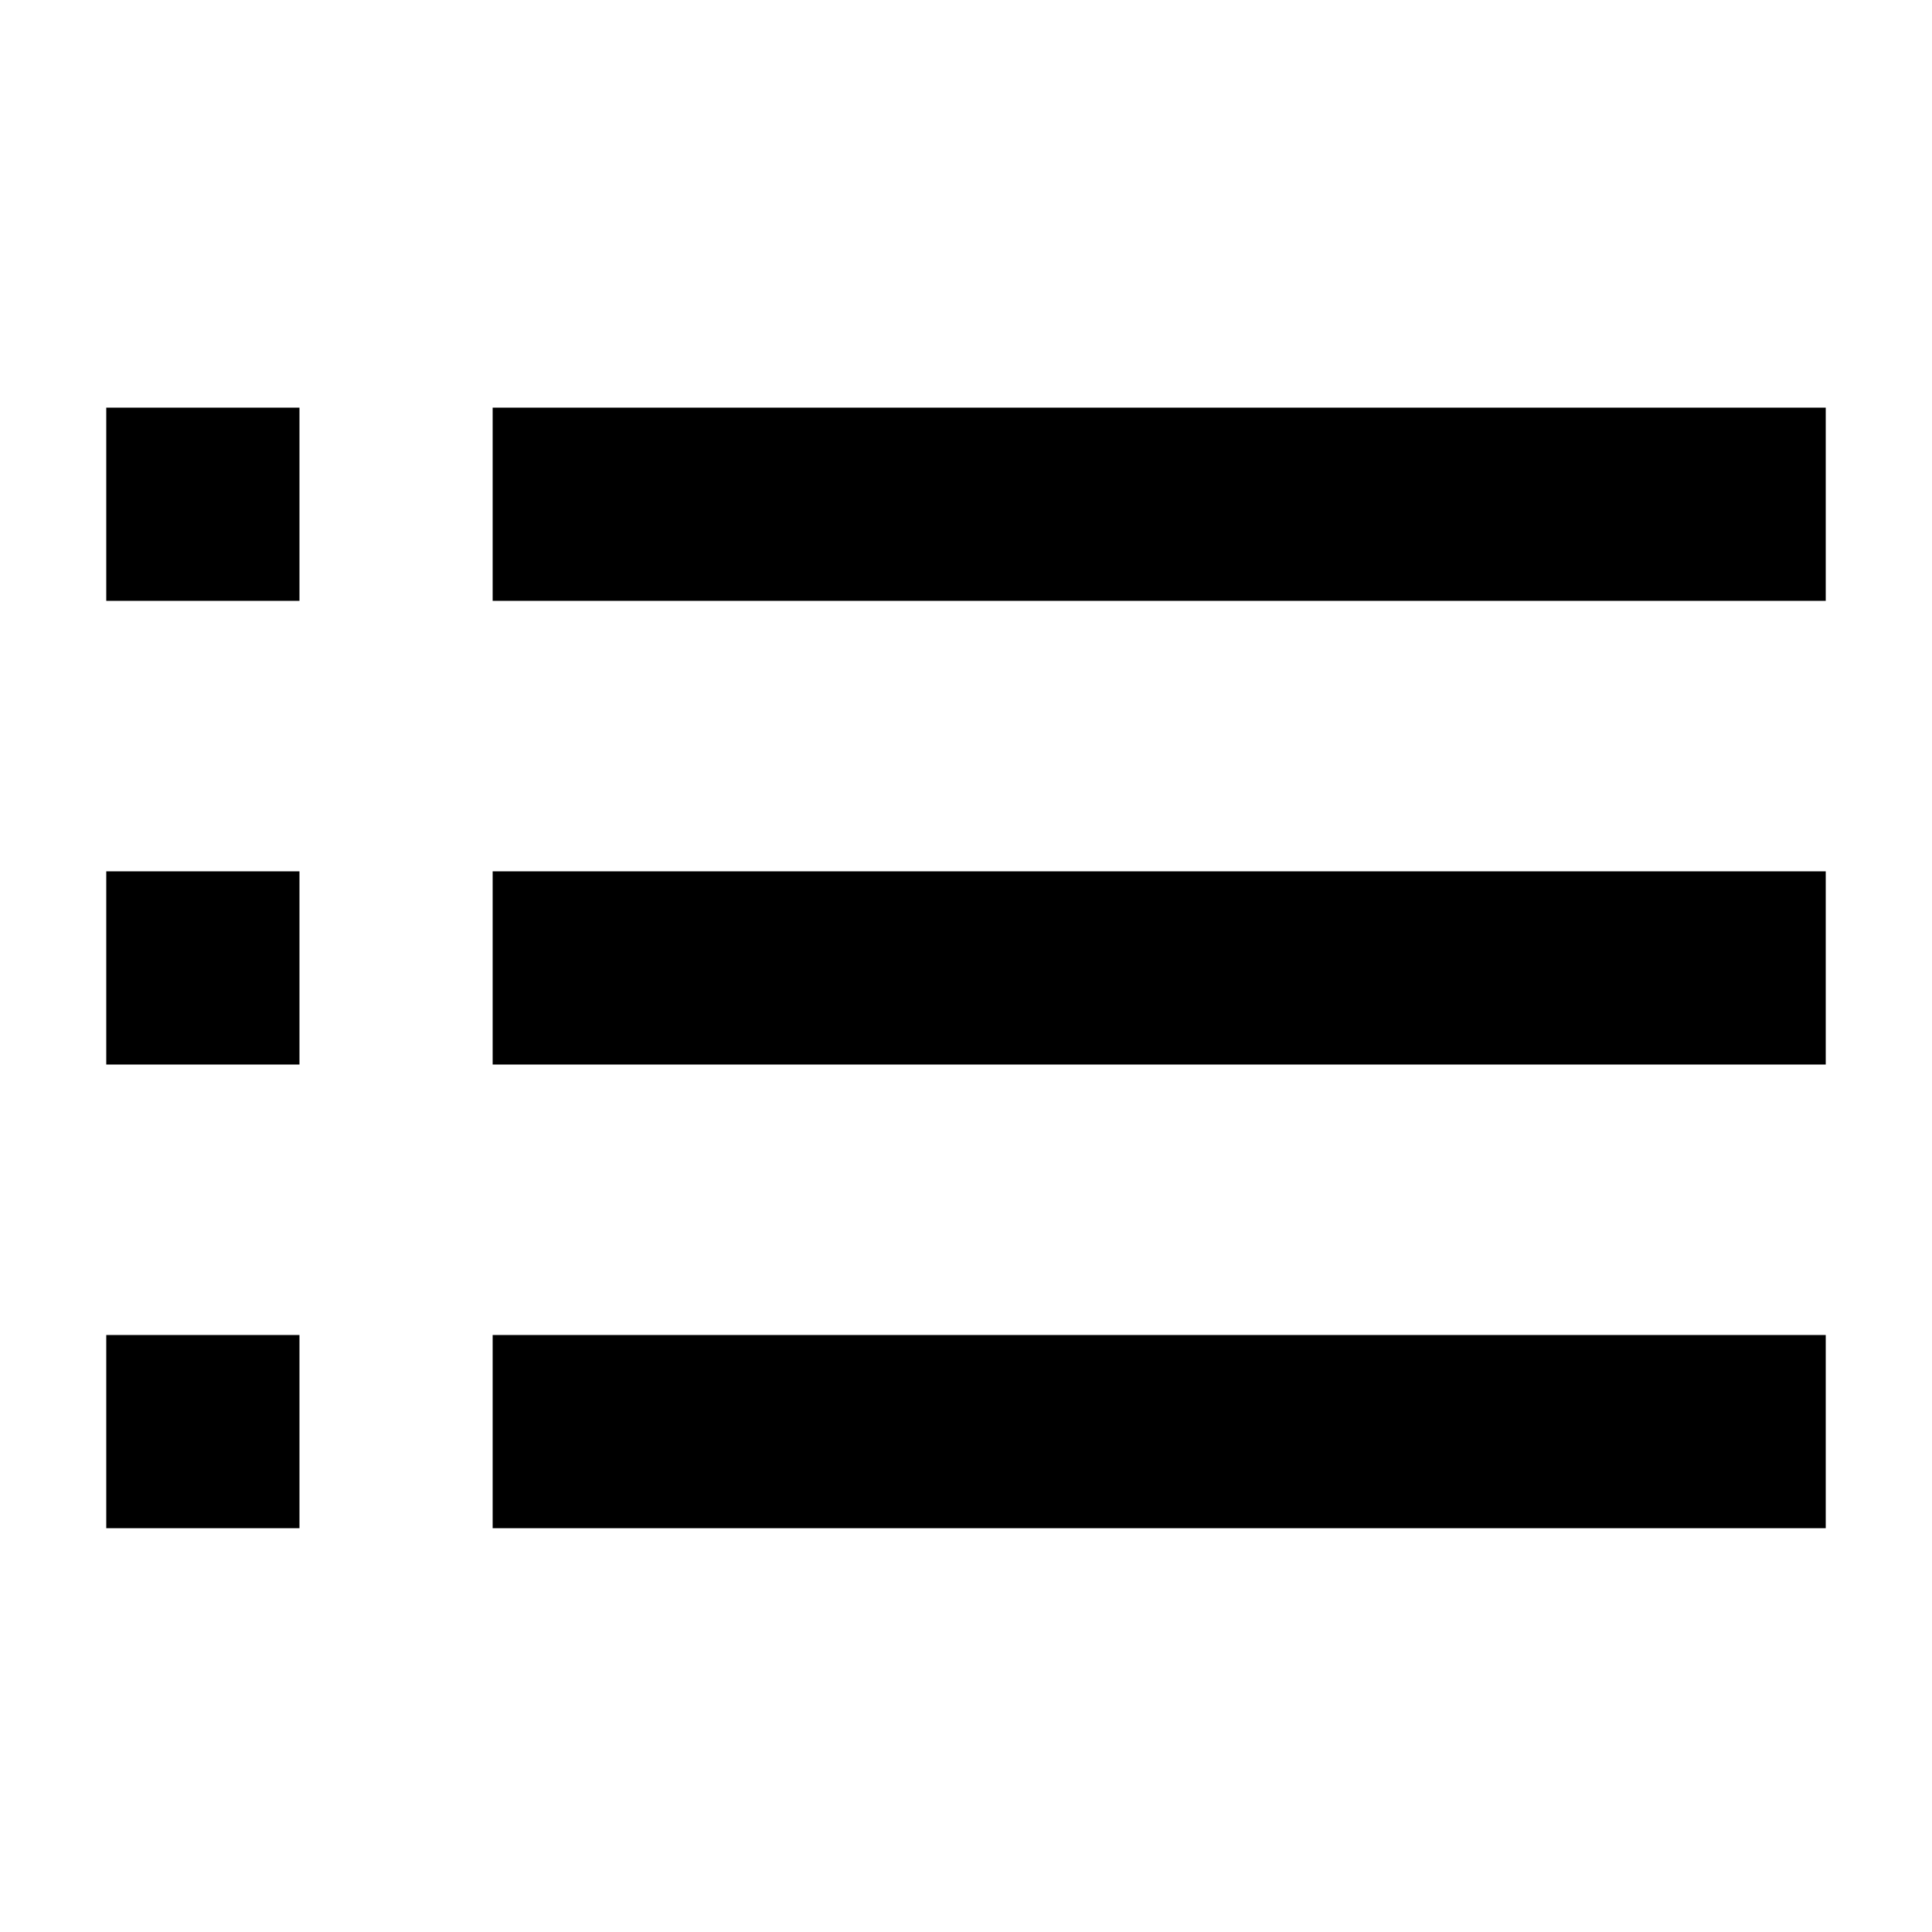
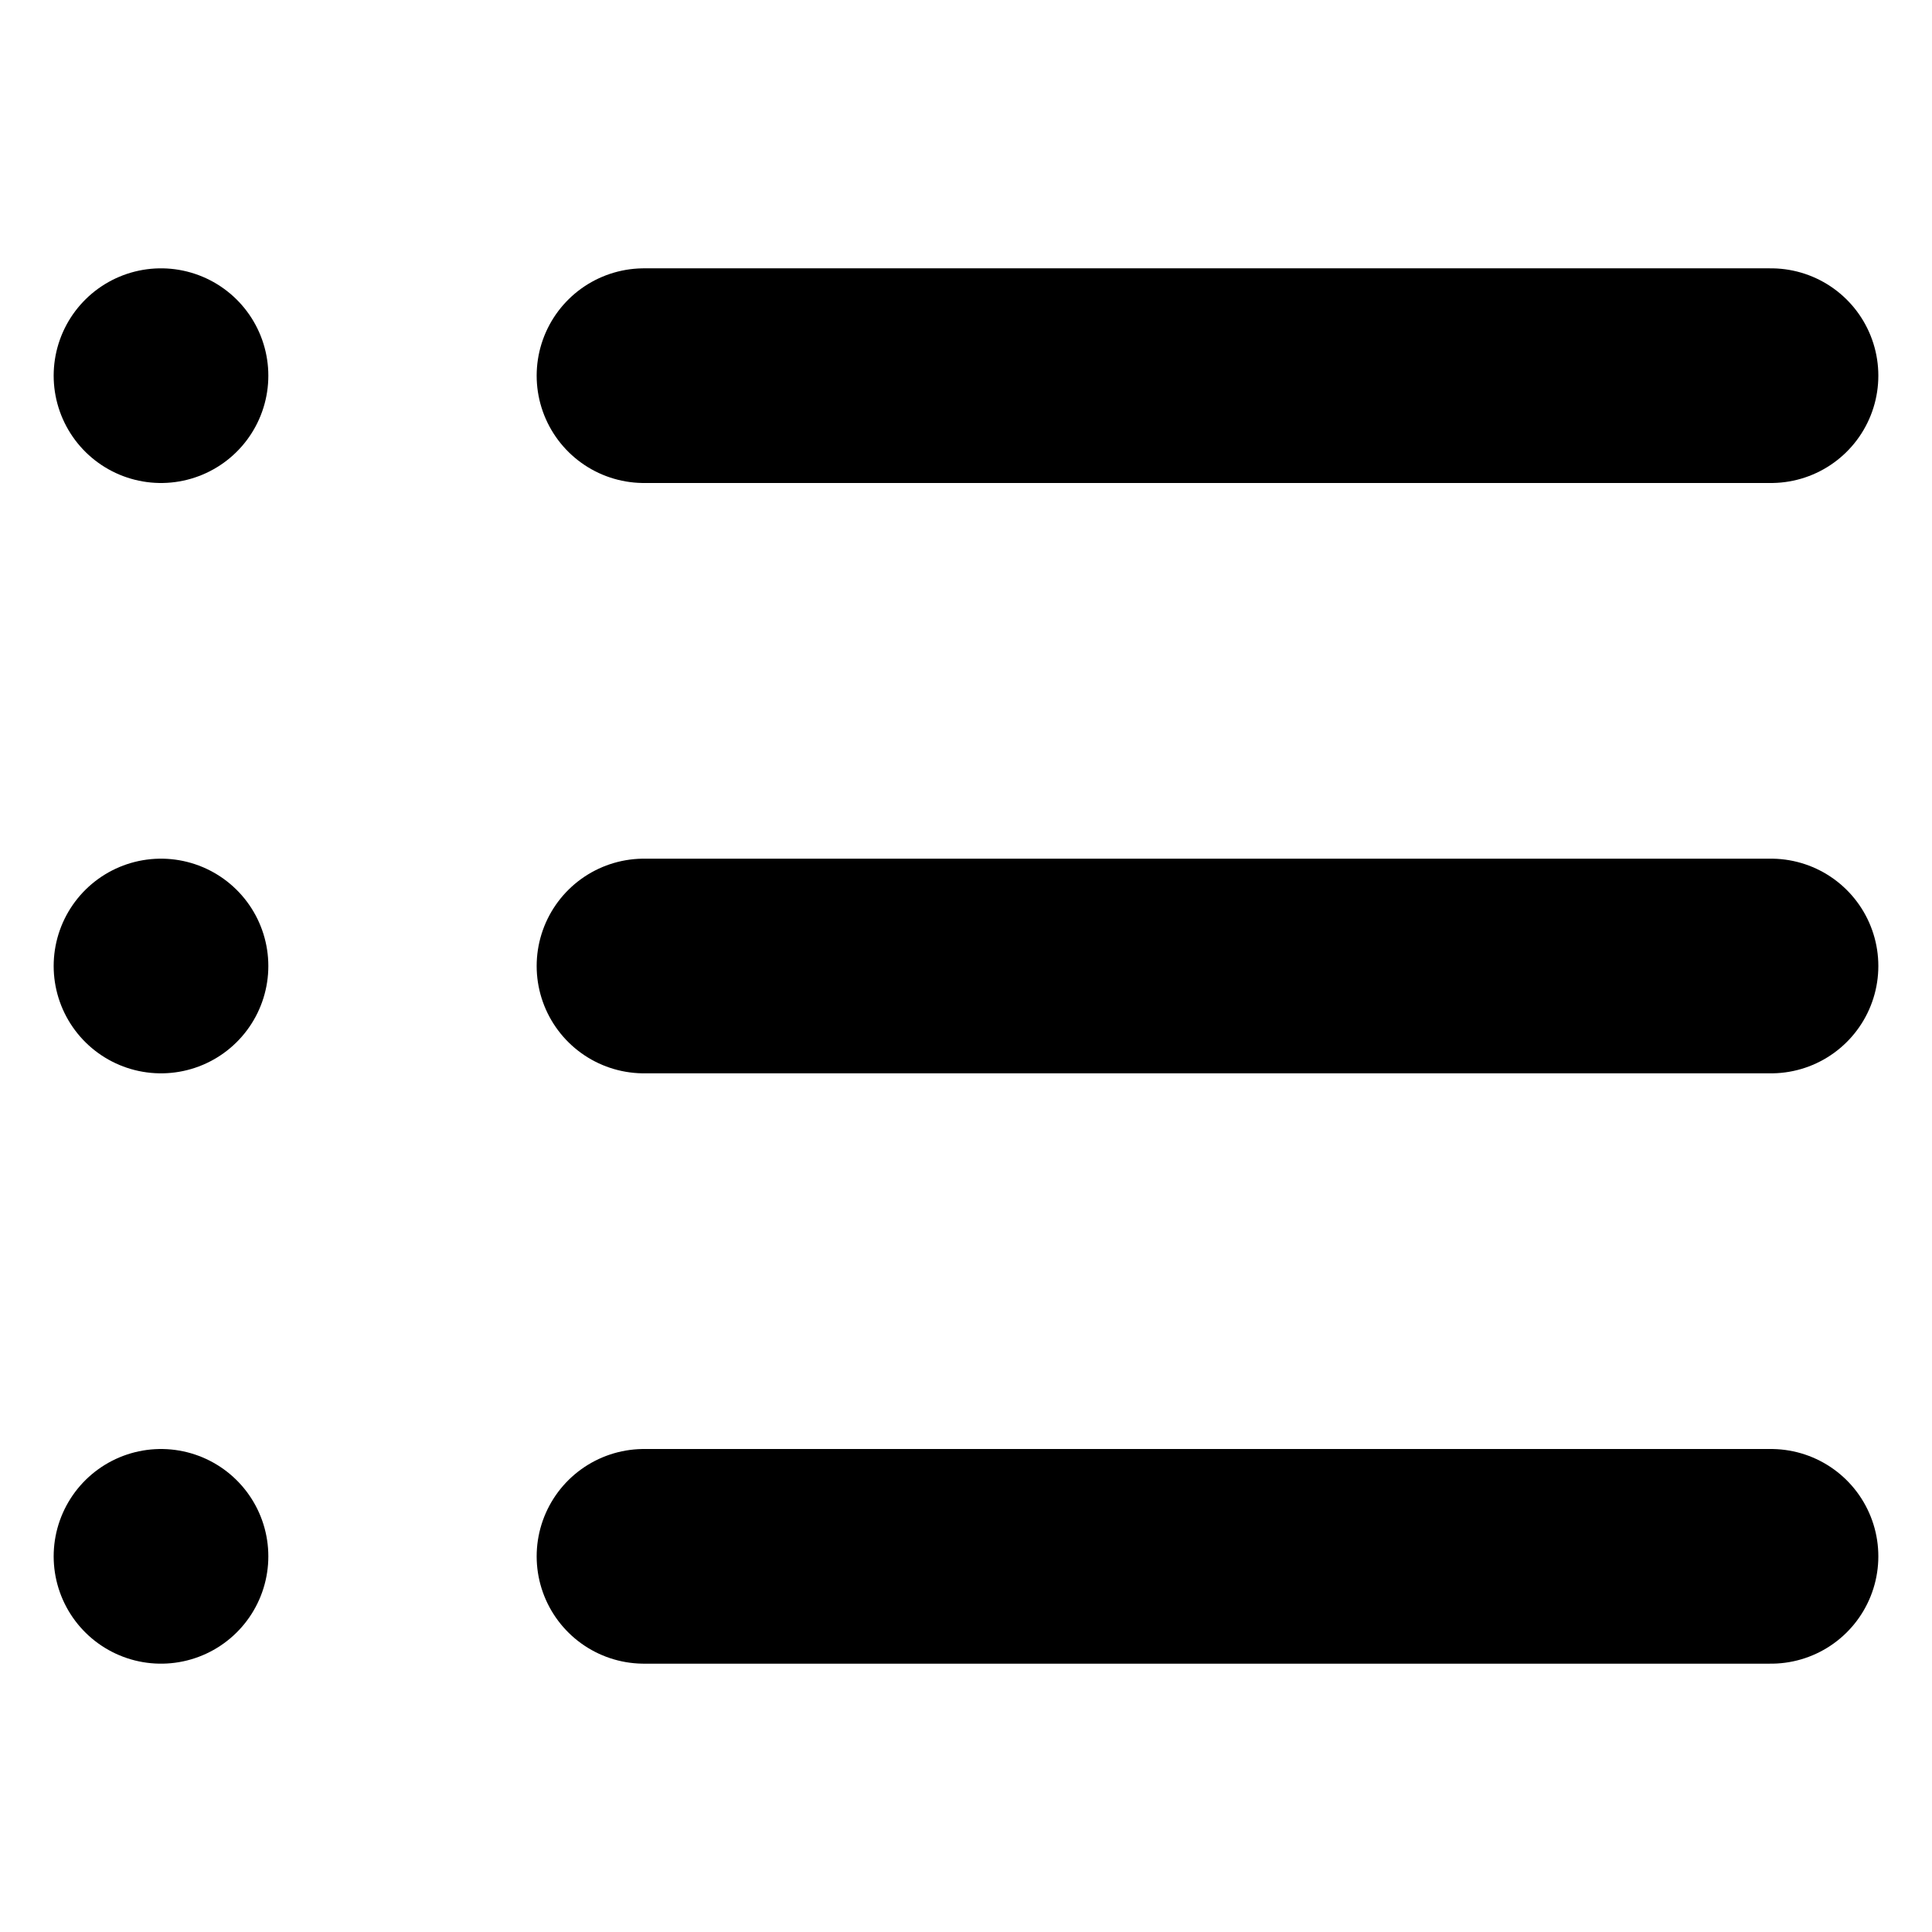
- <svg xmlns="http://www.w3.org/2000/svg" version="1.1" id="Layer_1" x="0px" y="0px" viewBox="0 0 100 100" enable-background="new 0 0 100 100" xml:space="preserve">
-   <line fill="none" stroke="#000000" stroke-width="10" stroke-miterlimit="10" x1="25.5" y1="50.1" x2="94.5" y2="50.1" />
-   <line fill="none" stroke="#000000" stroke-width="10" stroke-miterlimit="10" x1="25.5" y1="26.1" x2="94.5" y2="26.1" />
-   <line fill="none" stroke="#000000" stroke-width="10" stroke-miterlimit="10" x1="25.5" y1="74.1" x2="94.5" y2="74.1" />
-   <line fill="none" stroke="#000000" stroke-width="10" stroke-miterlimit="10" x1="5.5" y1="50.1" x2="15.5" y2="50.1" />
-   <line fill="none" stroke="#000000" stroke-width="10" stroke-miterlimit="10" x1="5.5" y1="26.1" x2="15.5" y2="26.1" />
-   <line fill="none" stroke="#000000" stroke-width="10" stroke-miterlimit="10" x1="5.5" y1="74.1" x2="15.5" y2="74.1" />
+ <svg xmlns="http://www.w3.org/2000/svg" version="1.1" id="Layer_1" x="0px" y="0px" viewBox="0 0 36 36" enable-background="new 0 0 36 36" xml:space="preserve">
+   <line fill="none" stroke="#000000" stroke-width="4" stroke-linecap="round" stroke-miterlimit="10" x1="12" y1="7" x2="33" y2="7" />
+   <line fill="none" stroke="#000000" stroke-width="4" stroke-linecap="round" stroke-miterlimit="10" x1="3" y1="7" x2="3" y2="7" />
+   <line fill="none" stroke="#000000" stroke-width="4" stroke-linecap="round" stroke-miterlimit="10" x1="12" y1="29" x2="33" y2="29" />
+   <line fill="none" stroke="#000000" stroke-width="4" stroke-linecap="round" stroke-miterlimit="10" x1="3" y1="29" x2="3" y2="29" />
+   <line fill="none" stroke="#000000" stroke-width="4" stroke-linecap="round" stroke-miterlimit="10" x1="12" y1="18" x2="33" y2="18" />
+   <line fill="none" stroke="#000000" stroke-width="4" stroke-linecap="round" stroke-miterlimit="10" x1="3" y1="18" x2="3" y2="18" />
</svg>
